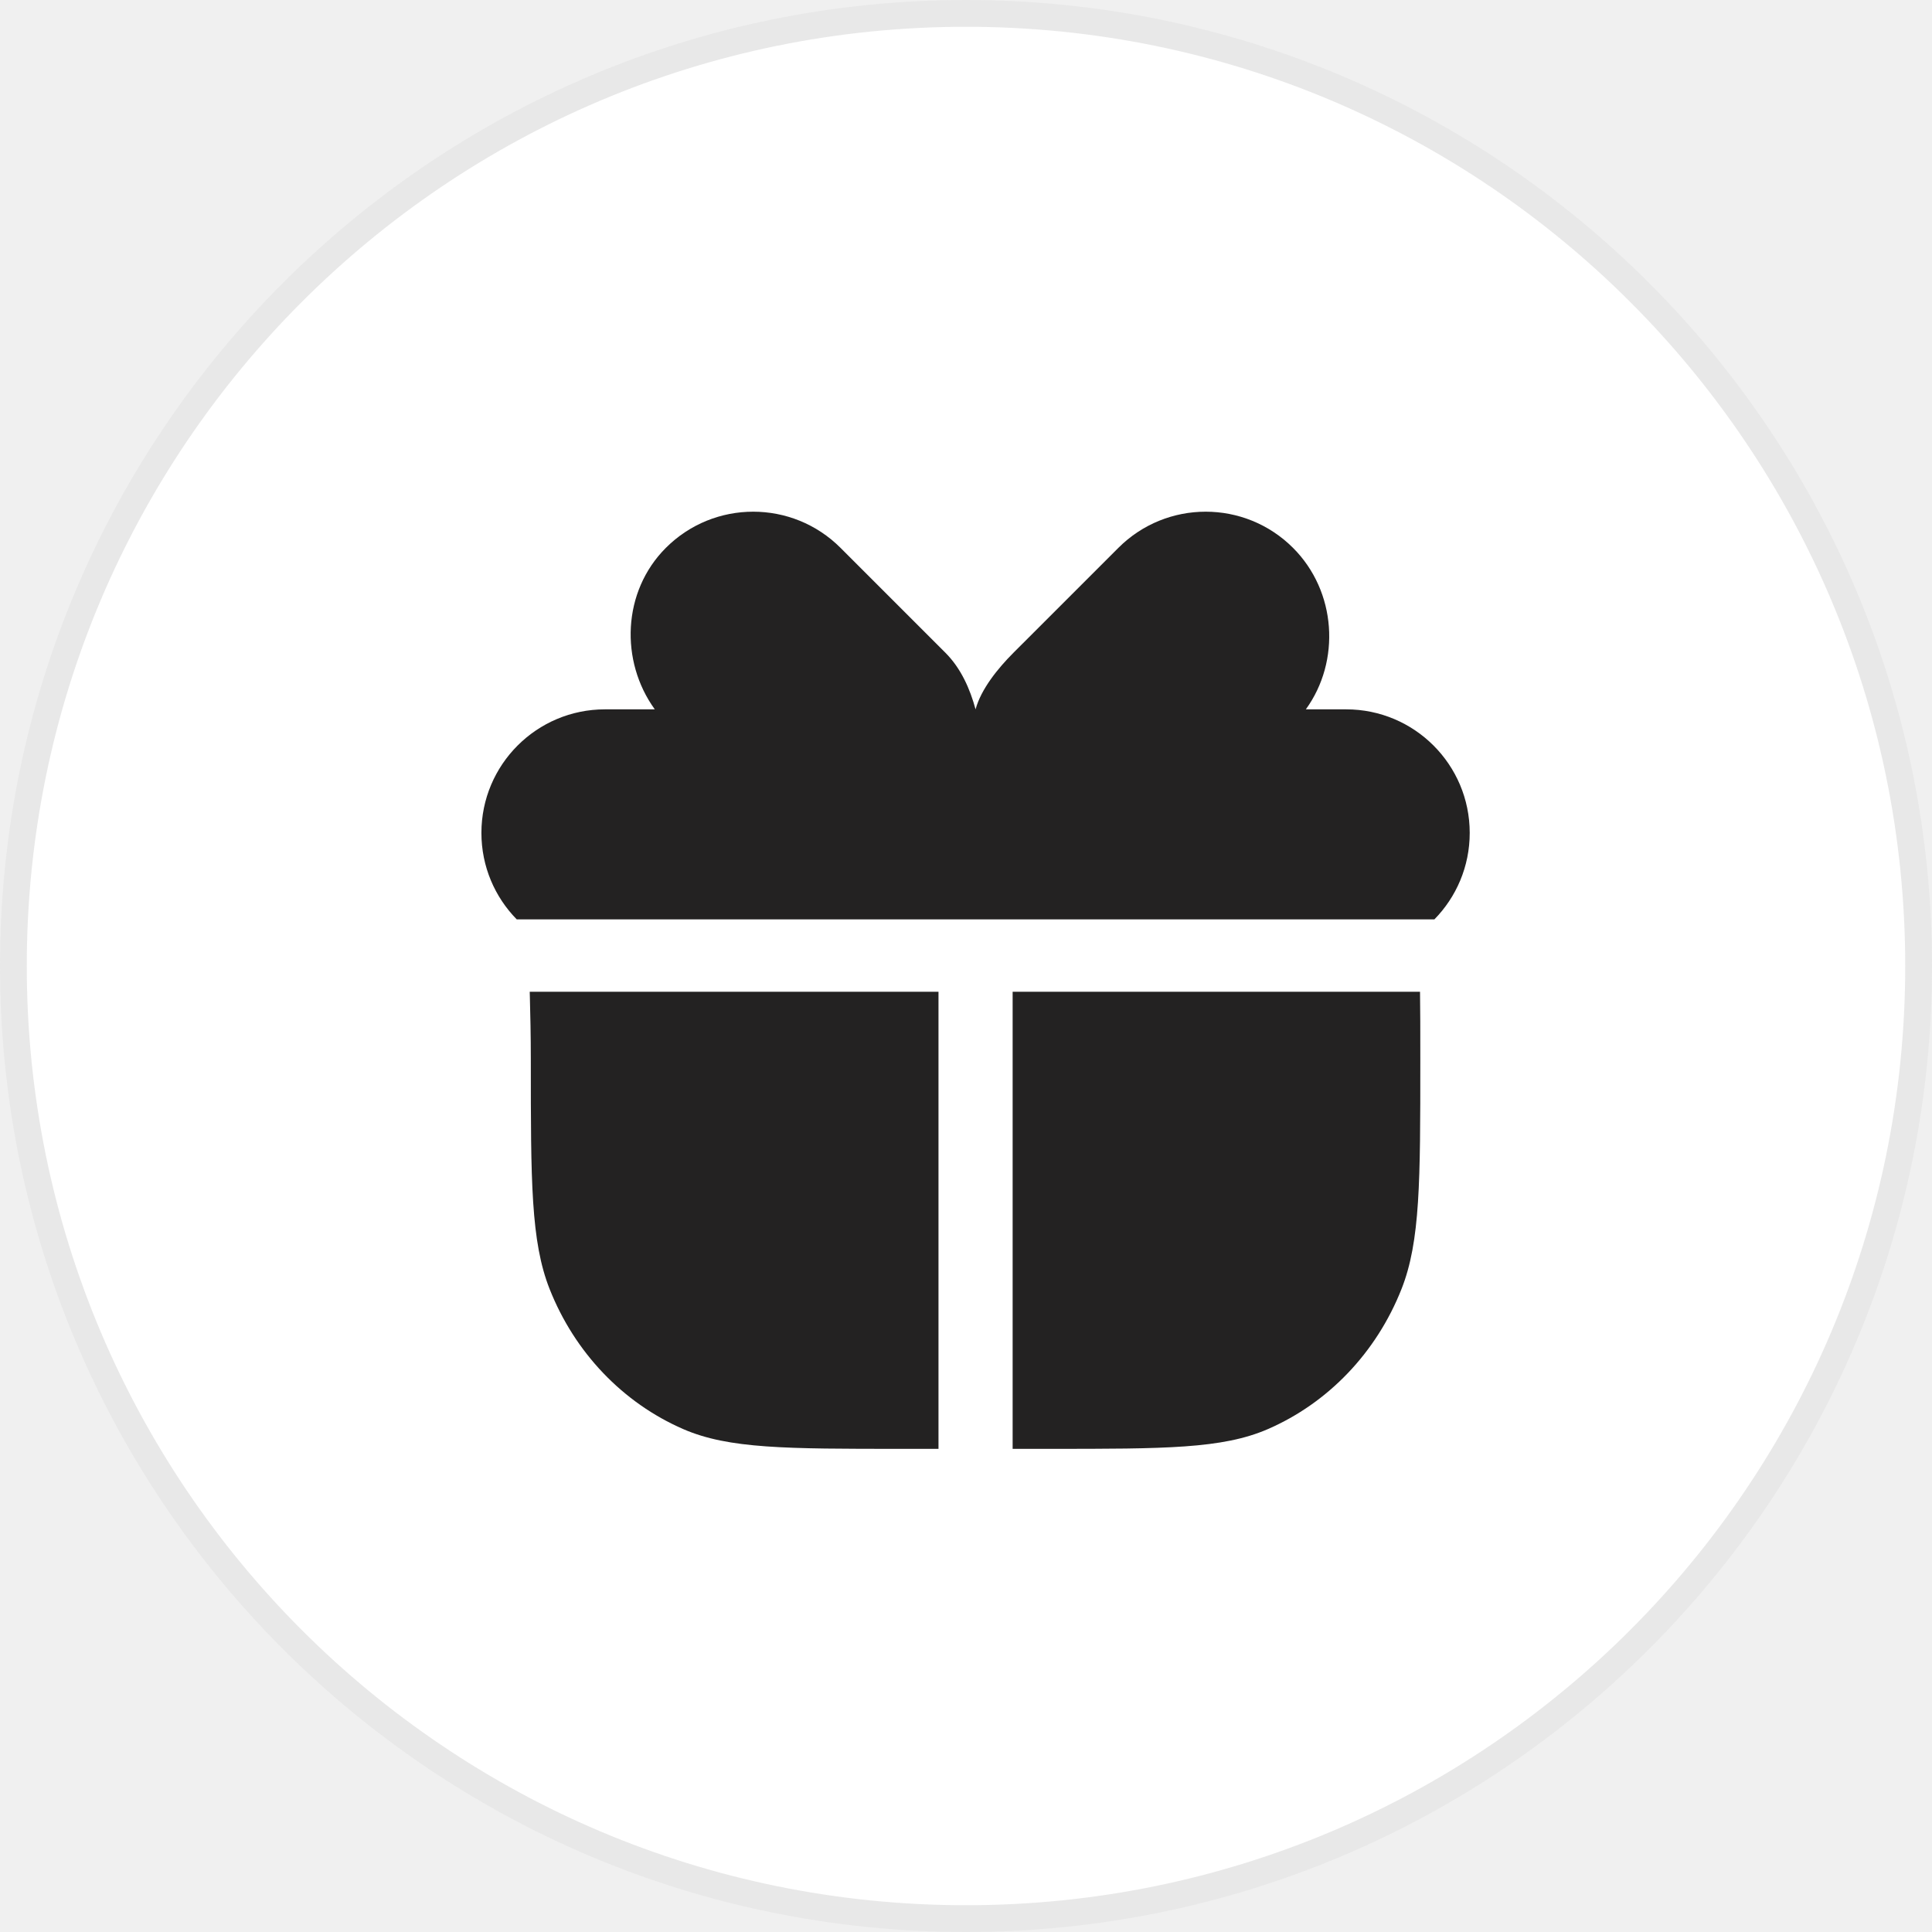
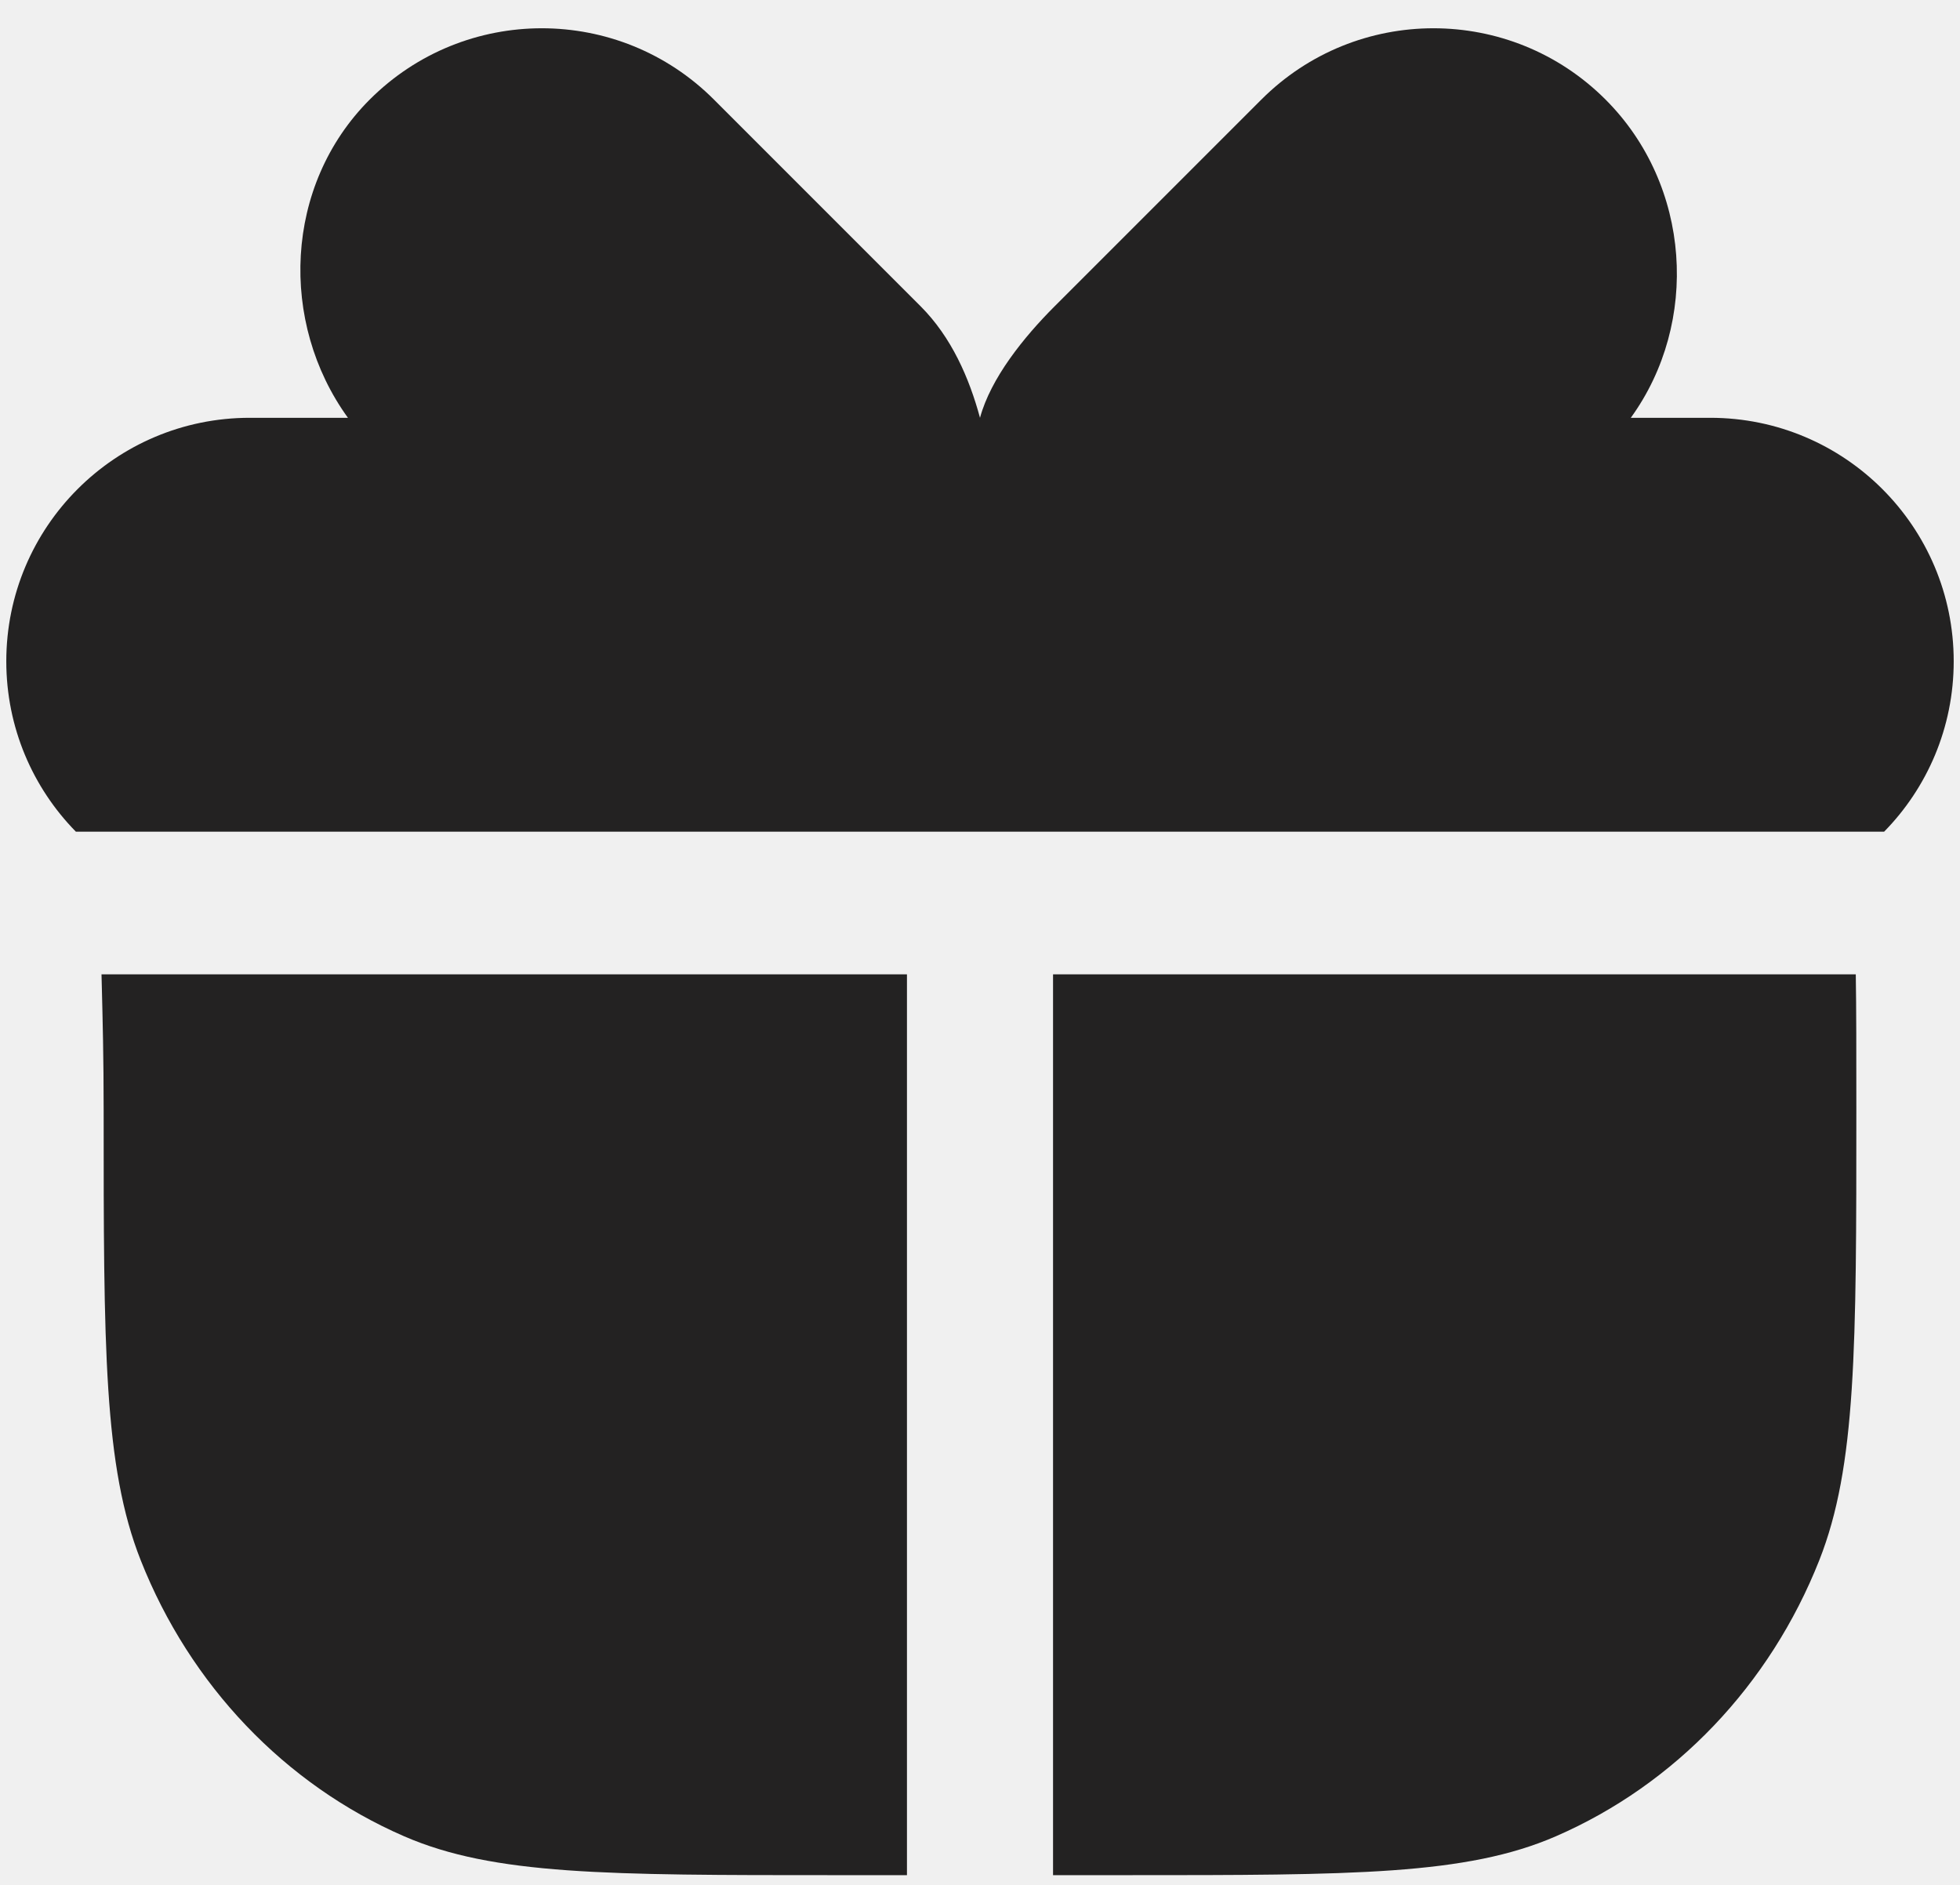
- <svg xmlns="http://www.w3.org/2000/svg" width="101" height="101" viewBox="0 0 101 101" fill="none">
-   <circle cx="50.5" cy="50.5" r="50.5" fill="white" />
-   <circle cx="50.5" cy="50.5" r="49.8" stroke="#191919" stroke-opacity="0.1" stroke-width="1.4" />
-   <path d="M58.464 28.642L52.983 34.122C52.158 34.947 51.285 36.032 51 37.083C50.715 36.032 50.247 34.947 49.422 34.122L43.942 28.642C41.42 26.119 37.33 26.119 34.808 28.642C32.533 30.917 32.402 34.559 34.231 37.083L51 37.083L31.625 37.083C28.058 37.083 25.167 39.975 25.167 43.542C25.167 45.302 25.871 46.898 27.013 48.062H50.987L51 48.062L51.013 48.062H74.987C76.129 46.898 76.833 45.302 76.833 43.542C76.833 39.975 73.942 37.083 70.375 37.083L67.597 37.083L68.266 37.083C70.095 34.559 69.872 30.917 67.597 28.642C65.075 26.119 60.986 26.119 58.464 28.642Z" fill="#232222" />
-   <path d="M27.701 52.159L27.693 51.846H49.062V75.742H47.125C41.107 75.742 38.097 75.742 35.724 74.712C32.559 73.338 30.044 70.704 28.733 67.388C27.75 64.902 27.75 61.748 27.75 55.444C27.75 54.062 27.723 53.026 27.701 52.159Z" fill="#232222" />
-   <path d="M66.276 74.712C63.903 75.742 60.893 75.742 54.875 75.742H52.938V51.846H74.235C74.25 52.776 74.25 53.892 74.25 55.444C74.25 61.749 74.25 64.901 73.267 67.388C71.956 70.704 69.441 73.338 66.276 74.712Z" fill="#232222" />
+ <svg xmlns="http://www.w3.org/2000/svg" width="52" height="50" viewBox="0 0 52 50" fill="none">
+   <path d="M33.464 2.642L27.983 8.122C27.158 8.947 26.285 10.032 26 11.083C25.715 10.032 25.247 8.947 24.422 8.122L18.942 2.642C16.42 0.119 12.33 0.119 9.808 2.642C7.533 4.917 7.402 8.558 9.231 11.083L26 11.083L6.625 11.083C3.058 11.083 0.167 13.975 0.167 17.542C0.167 19.302 0.871 20.898 2.013 22.062H25.988L26 22.062L26.012 22.062H49.987C51.129 20.898 51.833 19.302 51.833 17.542C51.833 13.975 48.942 11.083 45.375 11.083L42.597 11.083L43.266 11.083C45.095 8.558 44.872 4.917 42.597 2.642C40.075 0.119 35.986 0.119 33.464 2.642Z" fill="#232222" />
+   <path d="M2.701 26.159L2.693 25.846H24.062V49.742H22.125C16.107 49.742 13.097 49.742 10.724 48.712C7.559 47.338 5.044 44.704 3.733 41.388C2.75 38.902 2.75 35.748 2.75 29.444C2.75 28.062 2.723 27.026 2.701 26.159Z" fill="#232222" />
+   <path d="M41.276 48.712C38.903 49.742 35.893 49.742 29.875 49.742H27.938V25.846H49.235C49.25 26.776 49.25 27.892 49.25 29.444C49.25 35.749 49.25 38.901 48.267 41.388C46.956 44.704 44.441 47.338 41.276 48.712Z" fill="#232222" />
</svg>
